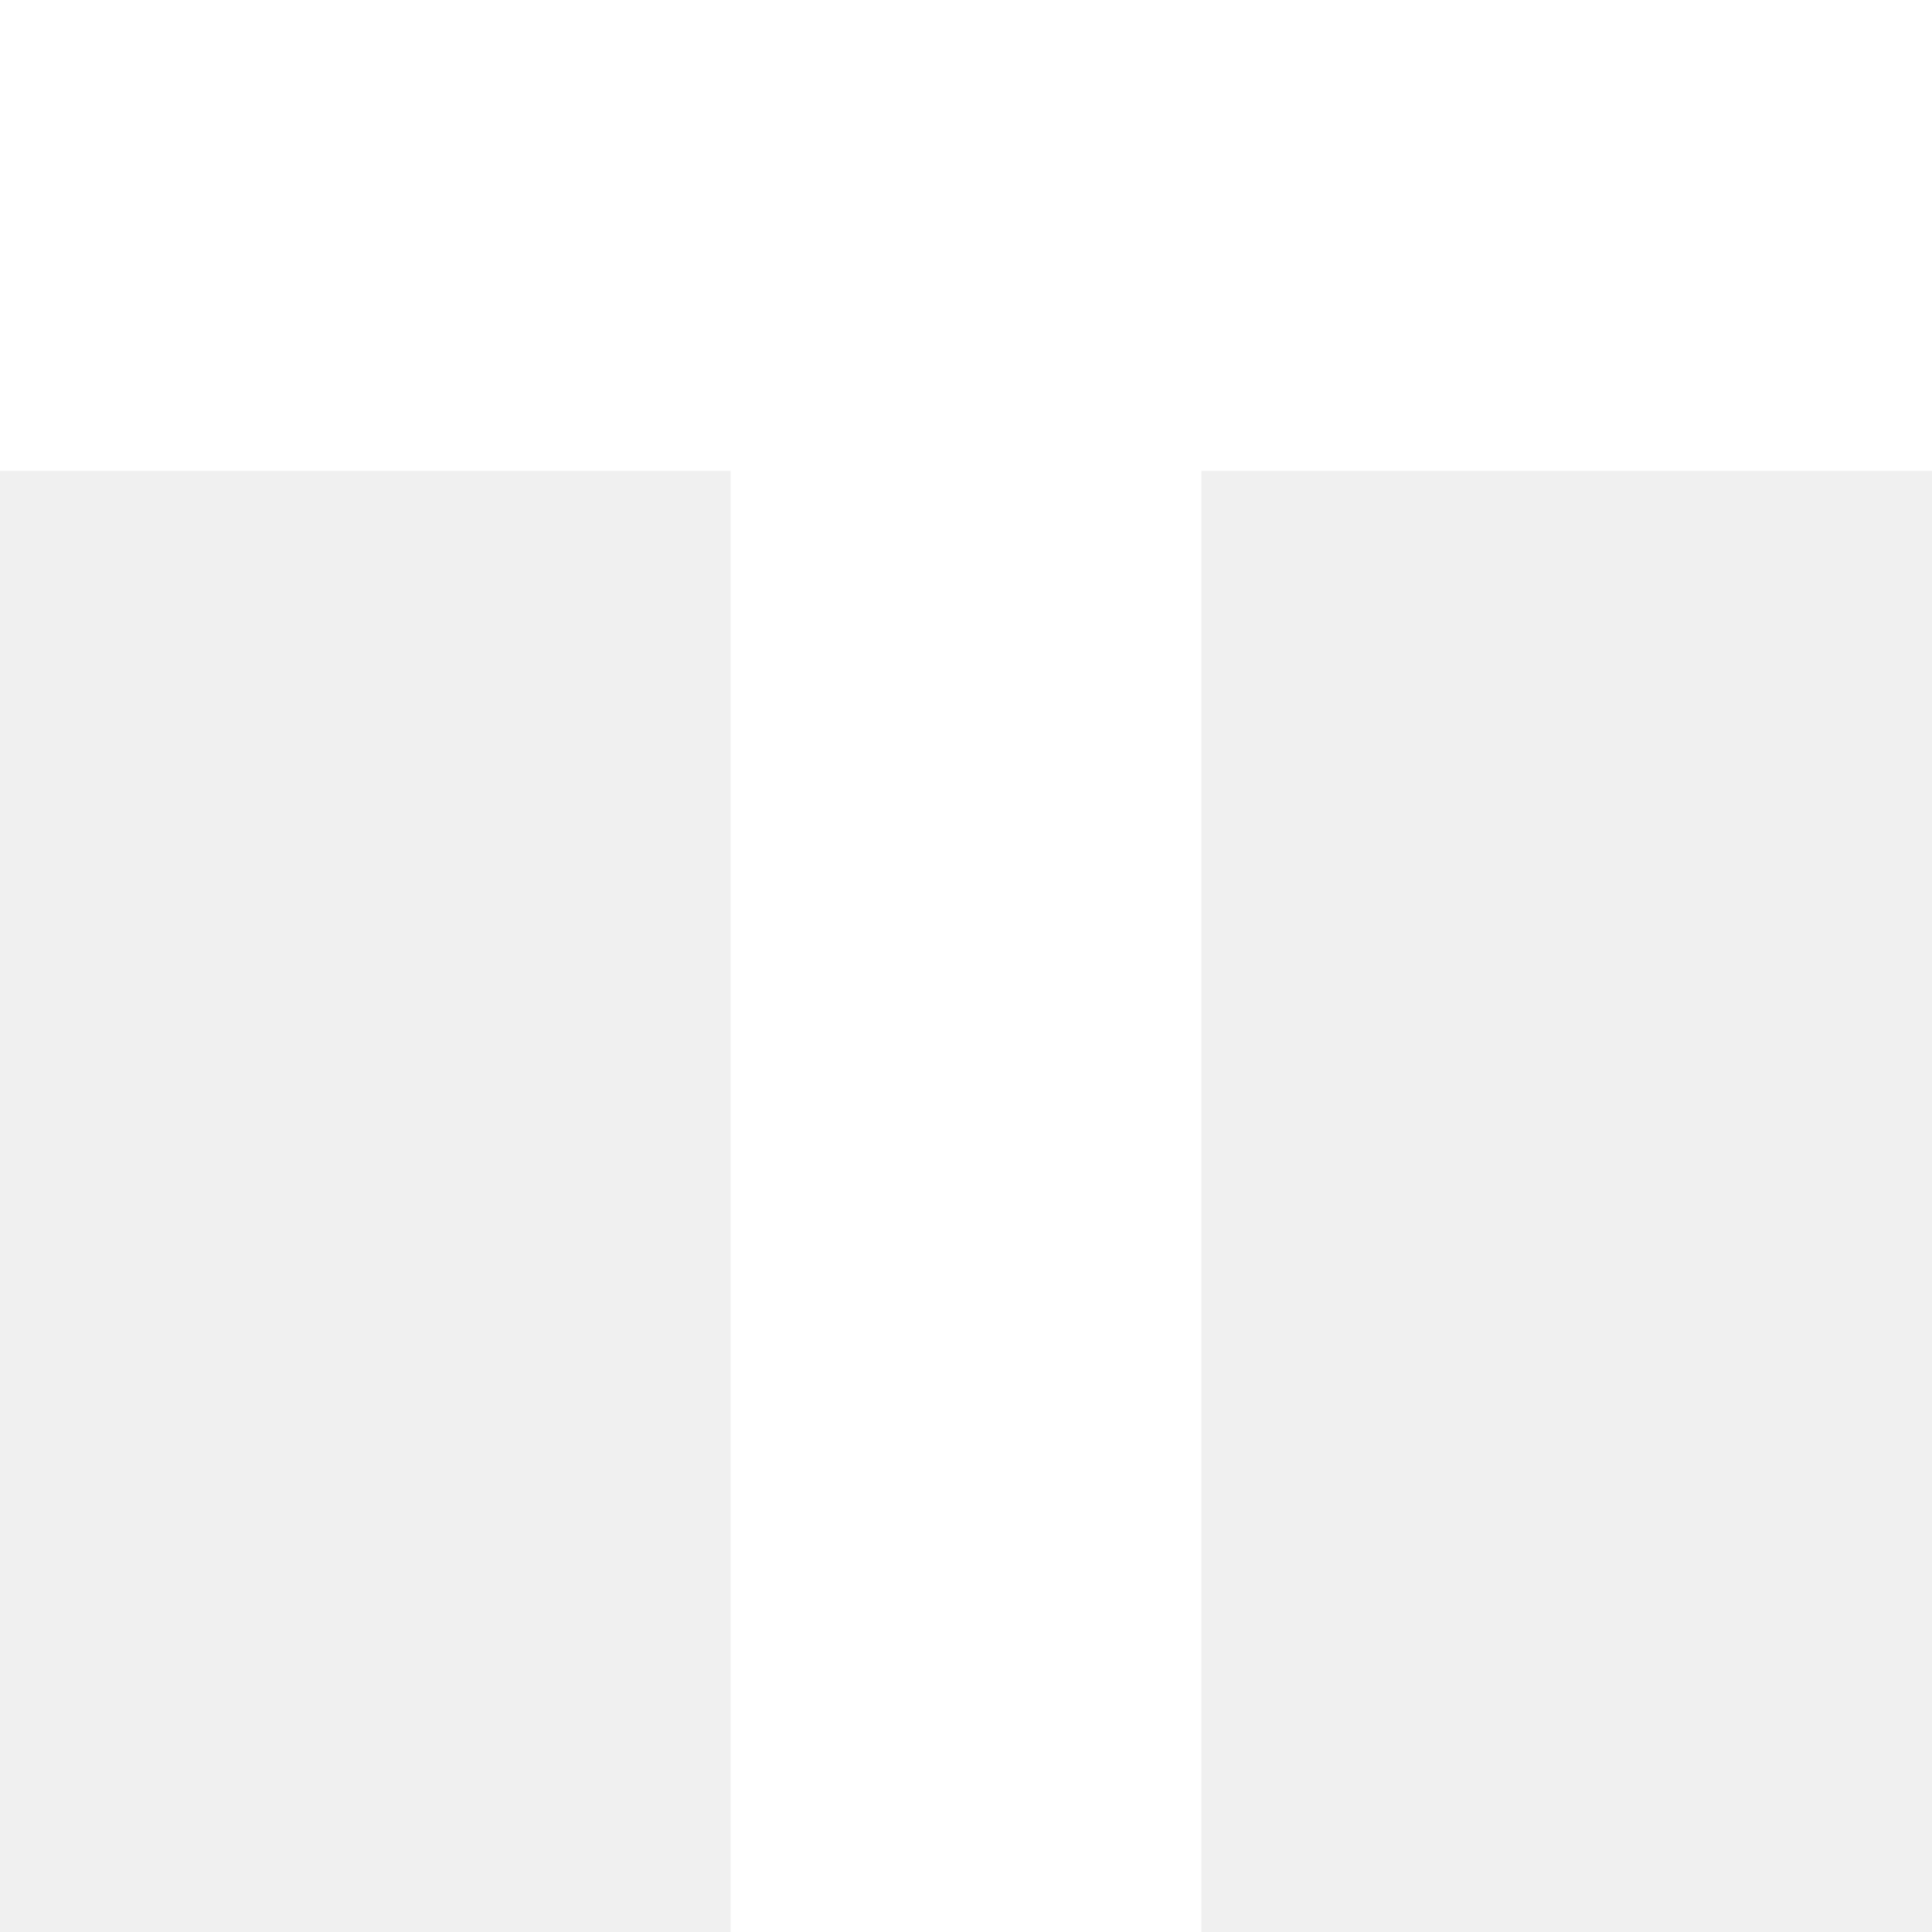
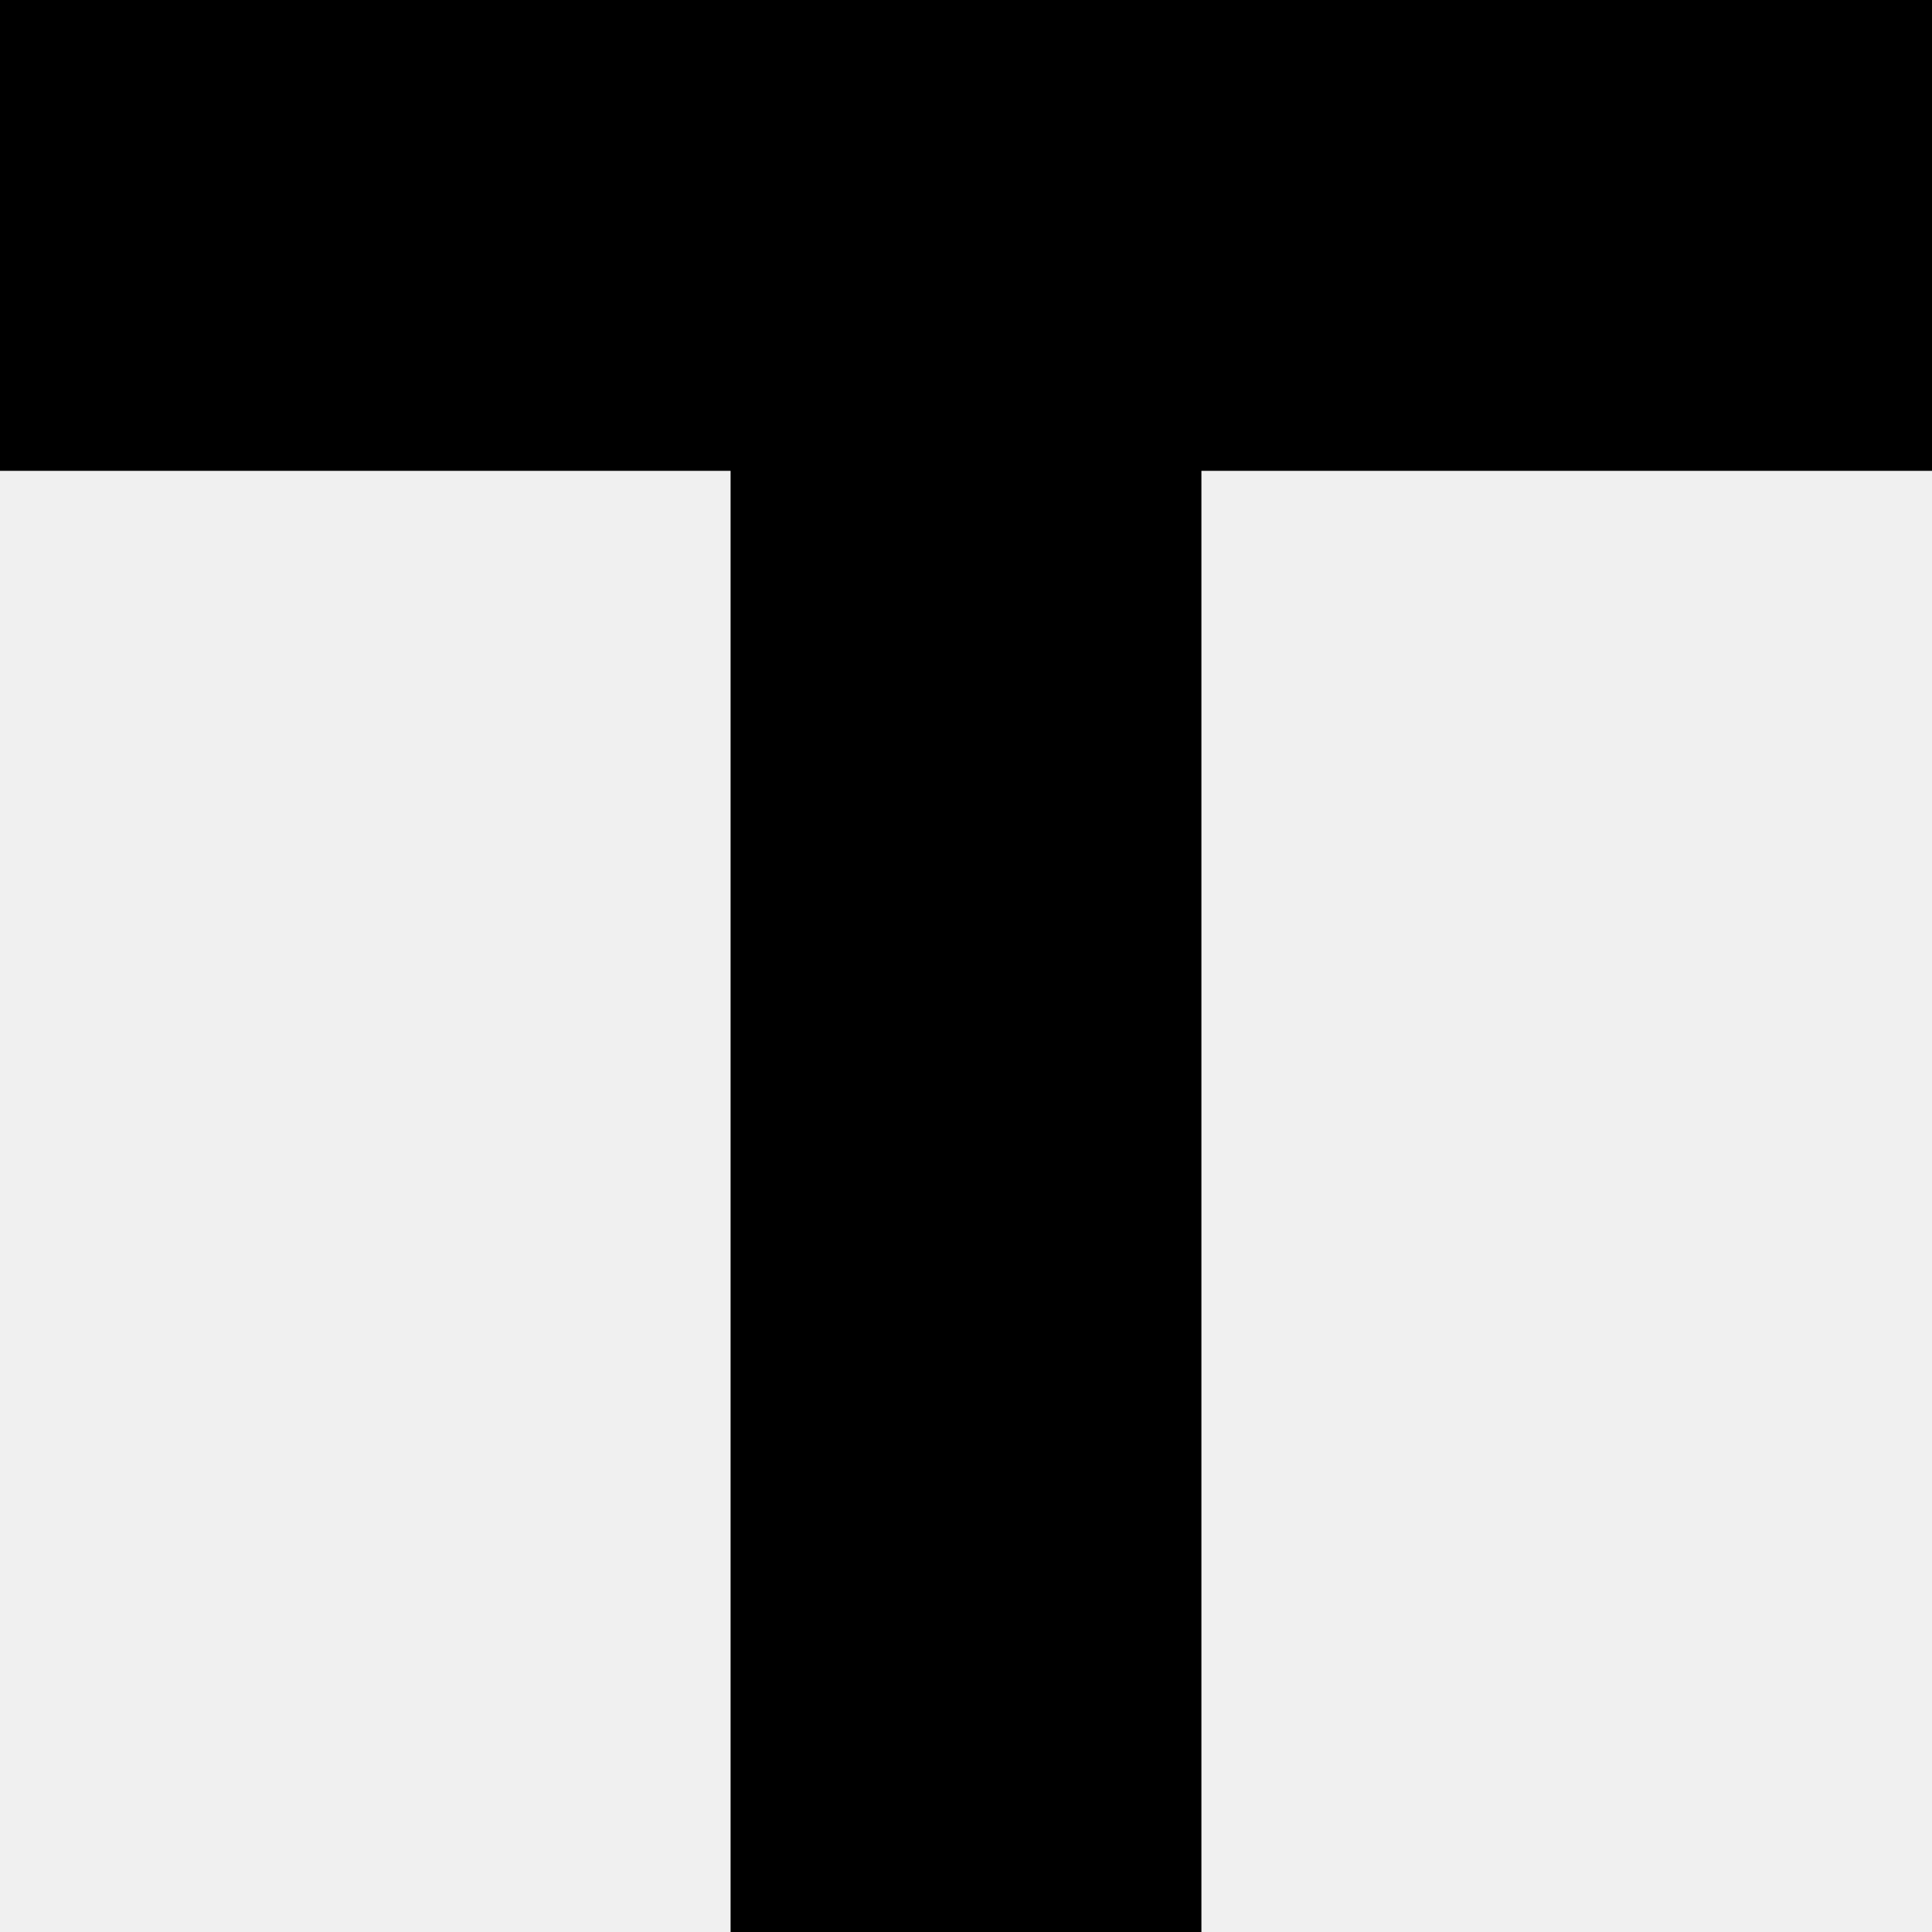
<svg xmlns="http://www.w3.org/2000/svg" xml:space="preserve" width="766px" height="766px" version="1.1" viewBox="0 0 764.32 764.32">
  <defs>
    <style type="text/css">
   
-     .fil1 {fill:white}
+     .fil1 {fill:black}
    .fil0 {fill:transparent}
   
  </style>
  </defs>
  <g id="Слой_x0020_1">
    <g id="_1352922199600">
-       <rect class="fil0" width="764.32" height="764.32" />
      <polygon class="fil1" points="0,0 289.03,0 475.29,0 764.32,0 764.32,186.27 475.29,186.27 475.29,764.32 289.03,764.32 289.03,186.27 0,186.27 " />
    </g>
  </g>
</svg>
